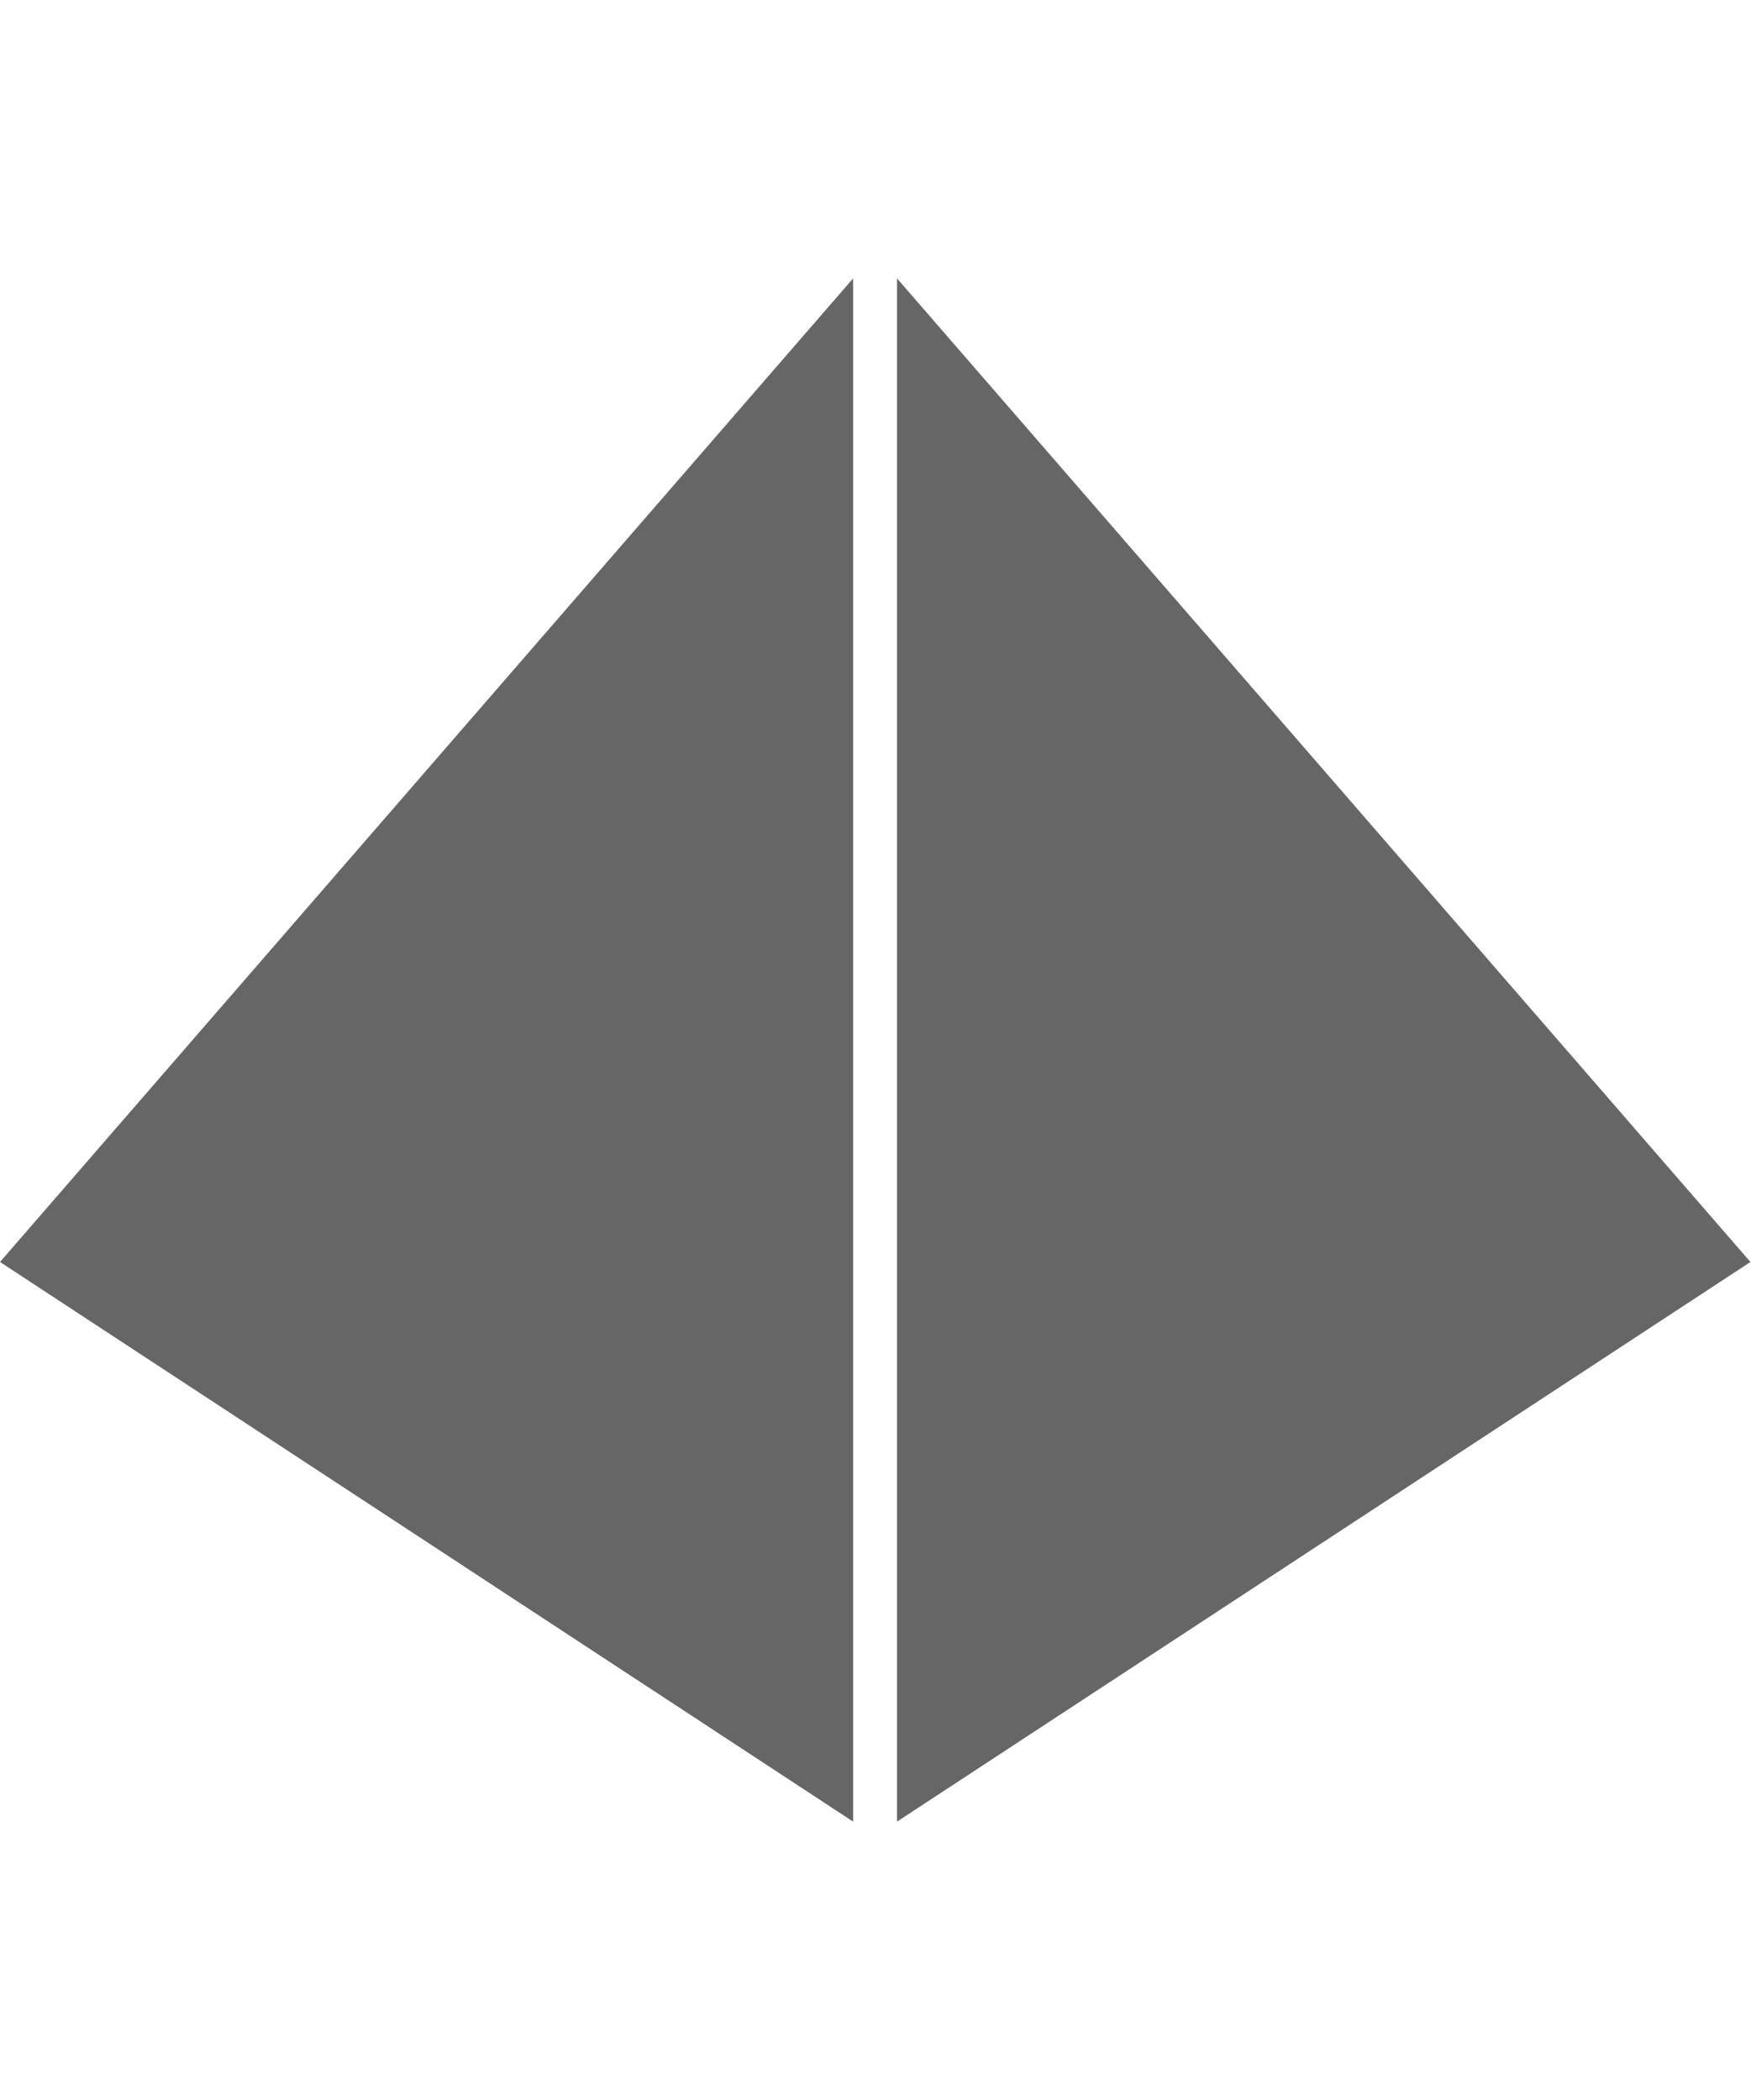
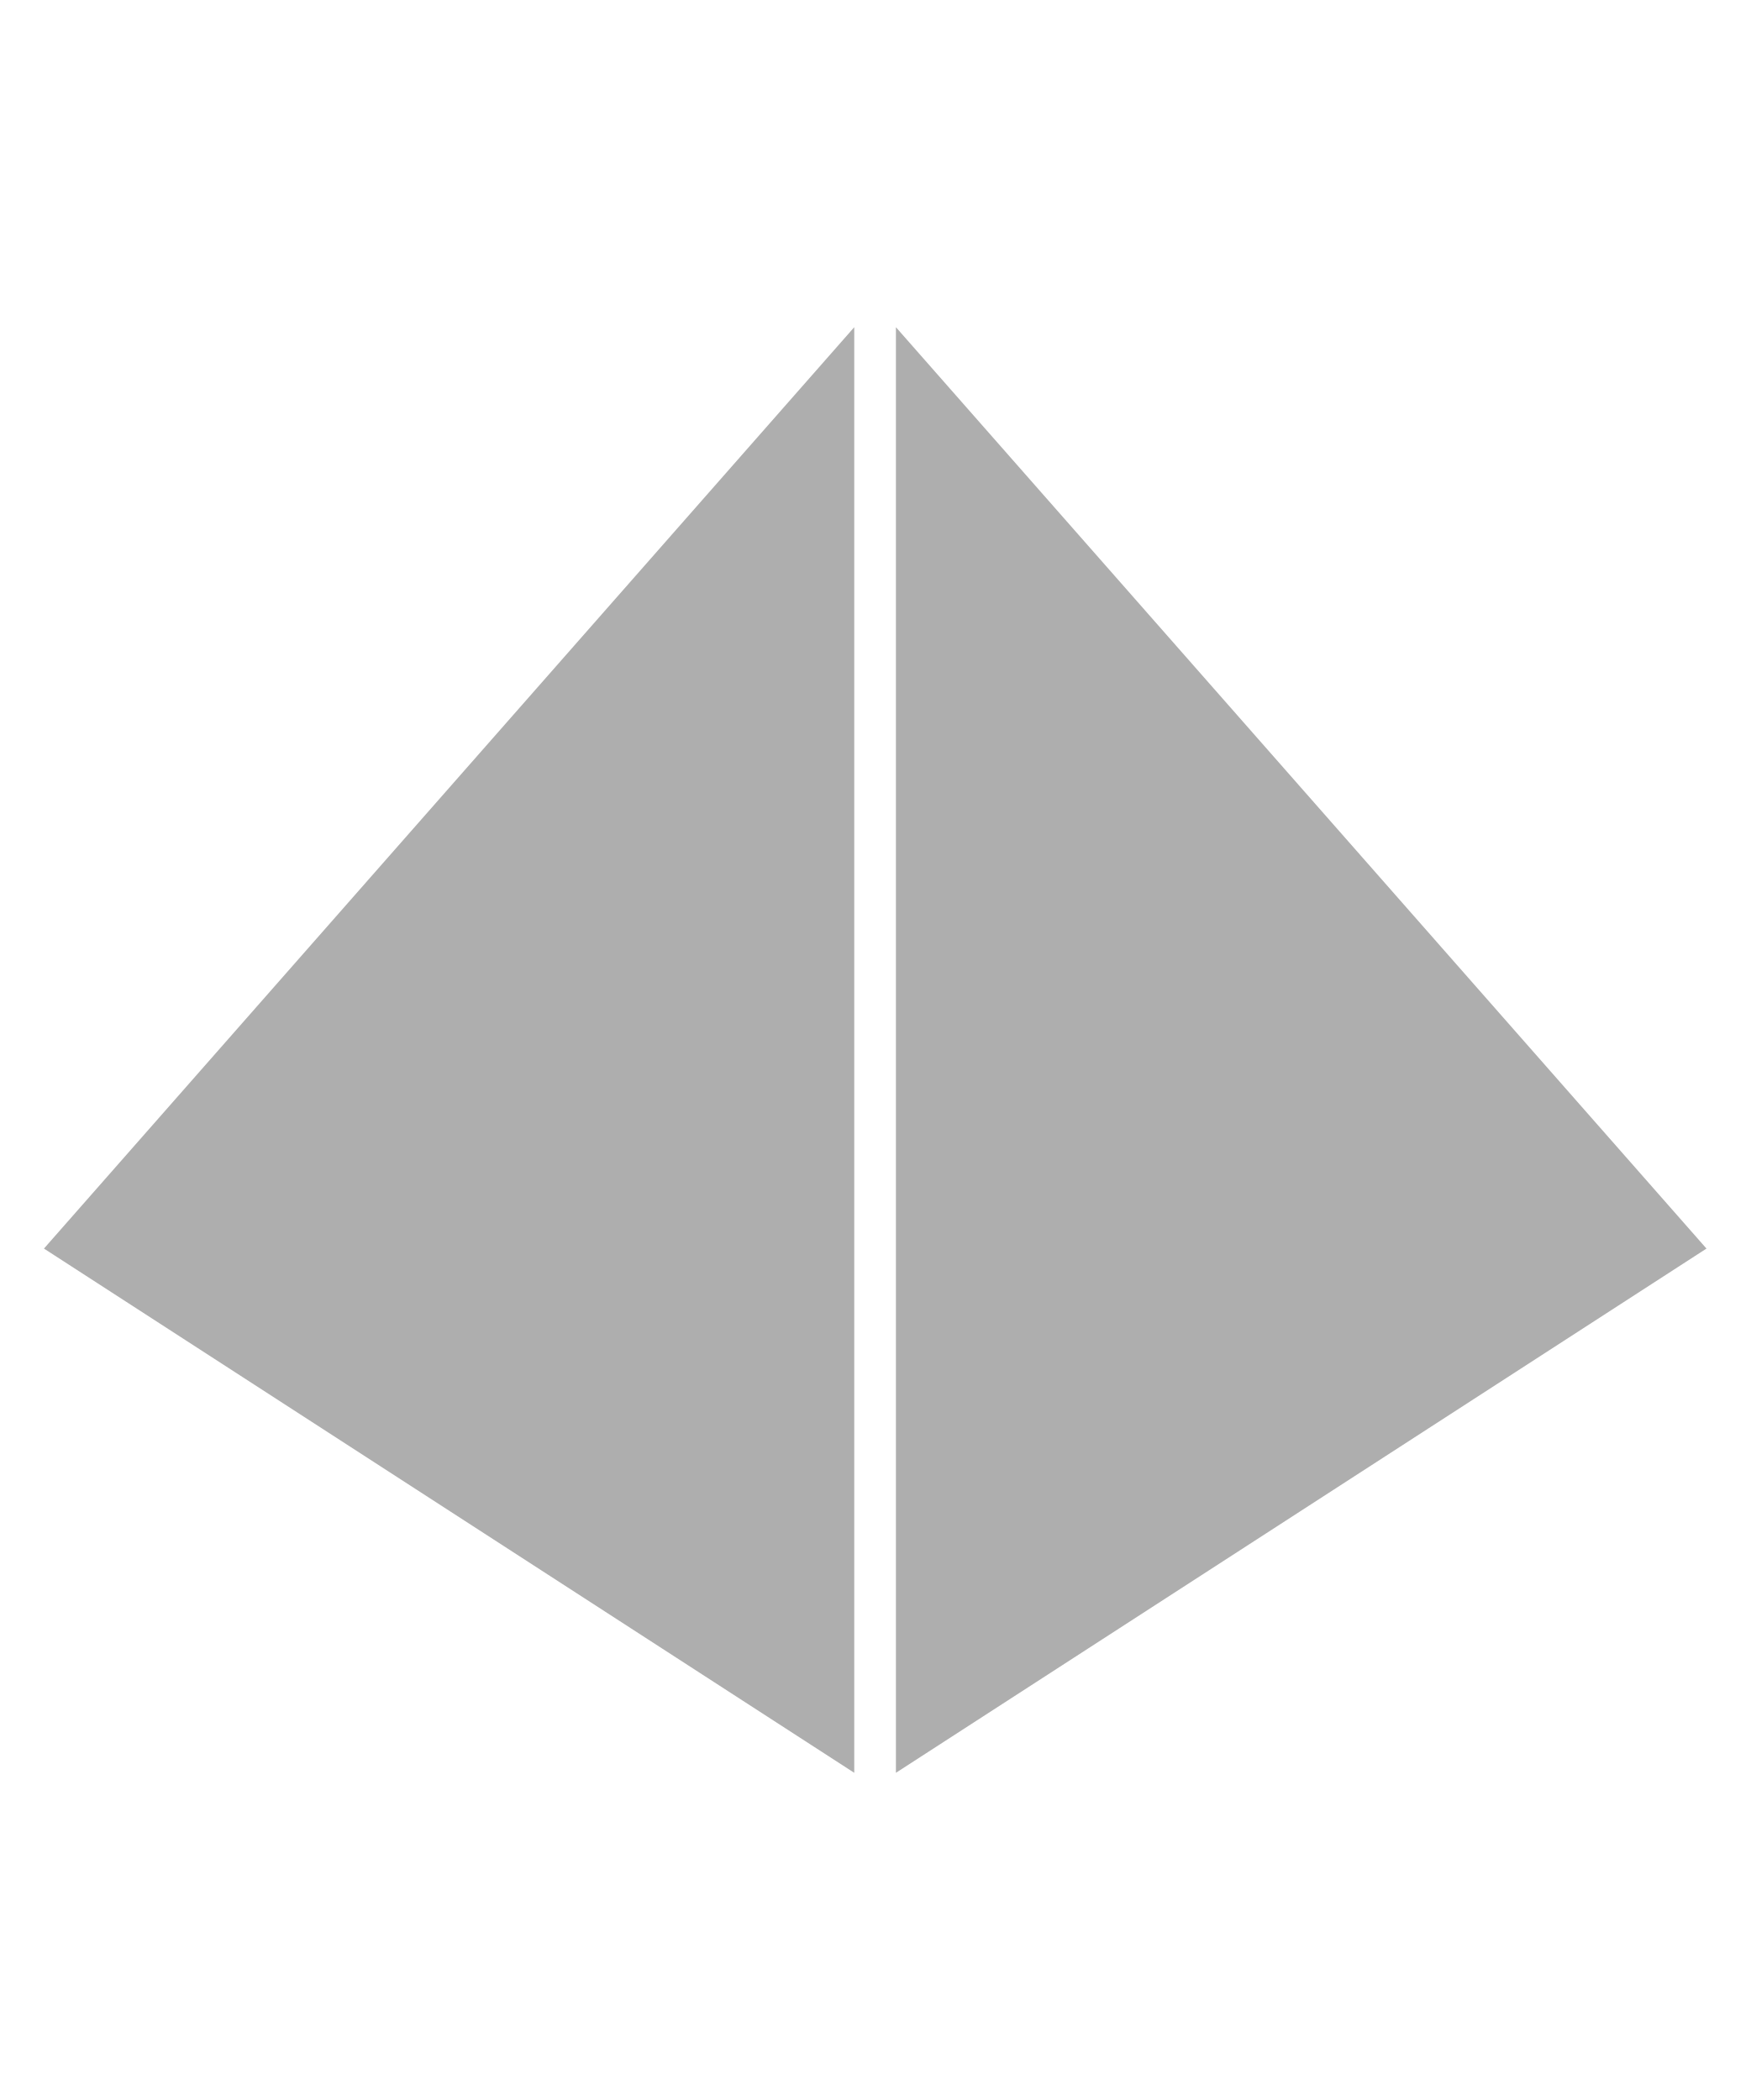
- <svg xmlns="http://www.w3.org/2000/svg" version="1.1" id="Layer_1" x="0px" y="0px" viewBox="0 0 4500 5400" style="enable-background:new 0 0 4500 5400;" xml:space="preserve">
-   <style type="text/css">
+ <svg xmlns="http://www.w3.org/2000/svg" xmlns:xlink="http://www.w3.org/1999/xlink" version="1.1" id="Layer_1" x="0px" y="0px" viewBox="0 0 4500 5400" style="enable-background:new 0 0 4500 5400;" xml:space="preserve">
+   <defs id="defs2">
+     <linearGradient id="linearGradient9">
+       <stop style="stop-color:#000000;stop-opacity:1;" offset="0" id="stop10" />
+       <stop style="stop-color:#000000;stop-opacity:0;" offset="1" id="stop11" />
+     </linearGradient>
+     <radialGradient xlink:href="#linearGradient9" id="radialGradient11" cx="2250" cy="2700" fx="2250" fy="2700" r="2250" gradientTransform="matrix(1,0,0,0.8818711,0,318.948)" gradientUnits="userSpaceOnUse" />
+   </defs>
+   <style type="text/css" id="style1">
	.st0{fill:#666666;}
</style>
-   <g>
-     <polygon class="st0" points="2193.23,715.79 2193.23,4684.21 0,3245.11  " />
-     <polygon class="st0" points="4500,3245.11 2306.01,4684.21 2306.01,715.79  " />
+   <g id="g2" style="fill:#aeaeae;fill-opacity:1" transform="matrix(0.9497767,0,0,0.9367127,113.0025,170.8758)">
+     <polygon class="st0" points="2193.23,715.79 2193.23,4684.21 0,3245.11 " id="polygon1" style="fill:#aeaeae;fill-opacity:1" />
+     <polygon class="st0" points="4500,3245.11 2306.01,4684.21 2306.01,715.79 " id="polygon2" style="fill:#aeaeae;fill-opacity:1" />
  </g>
</svg>
